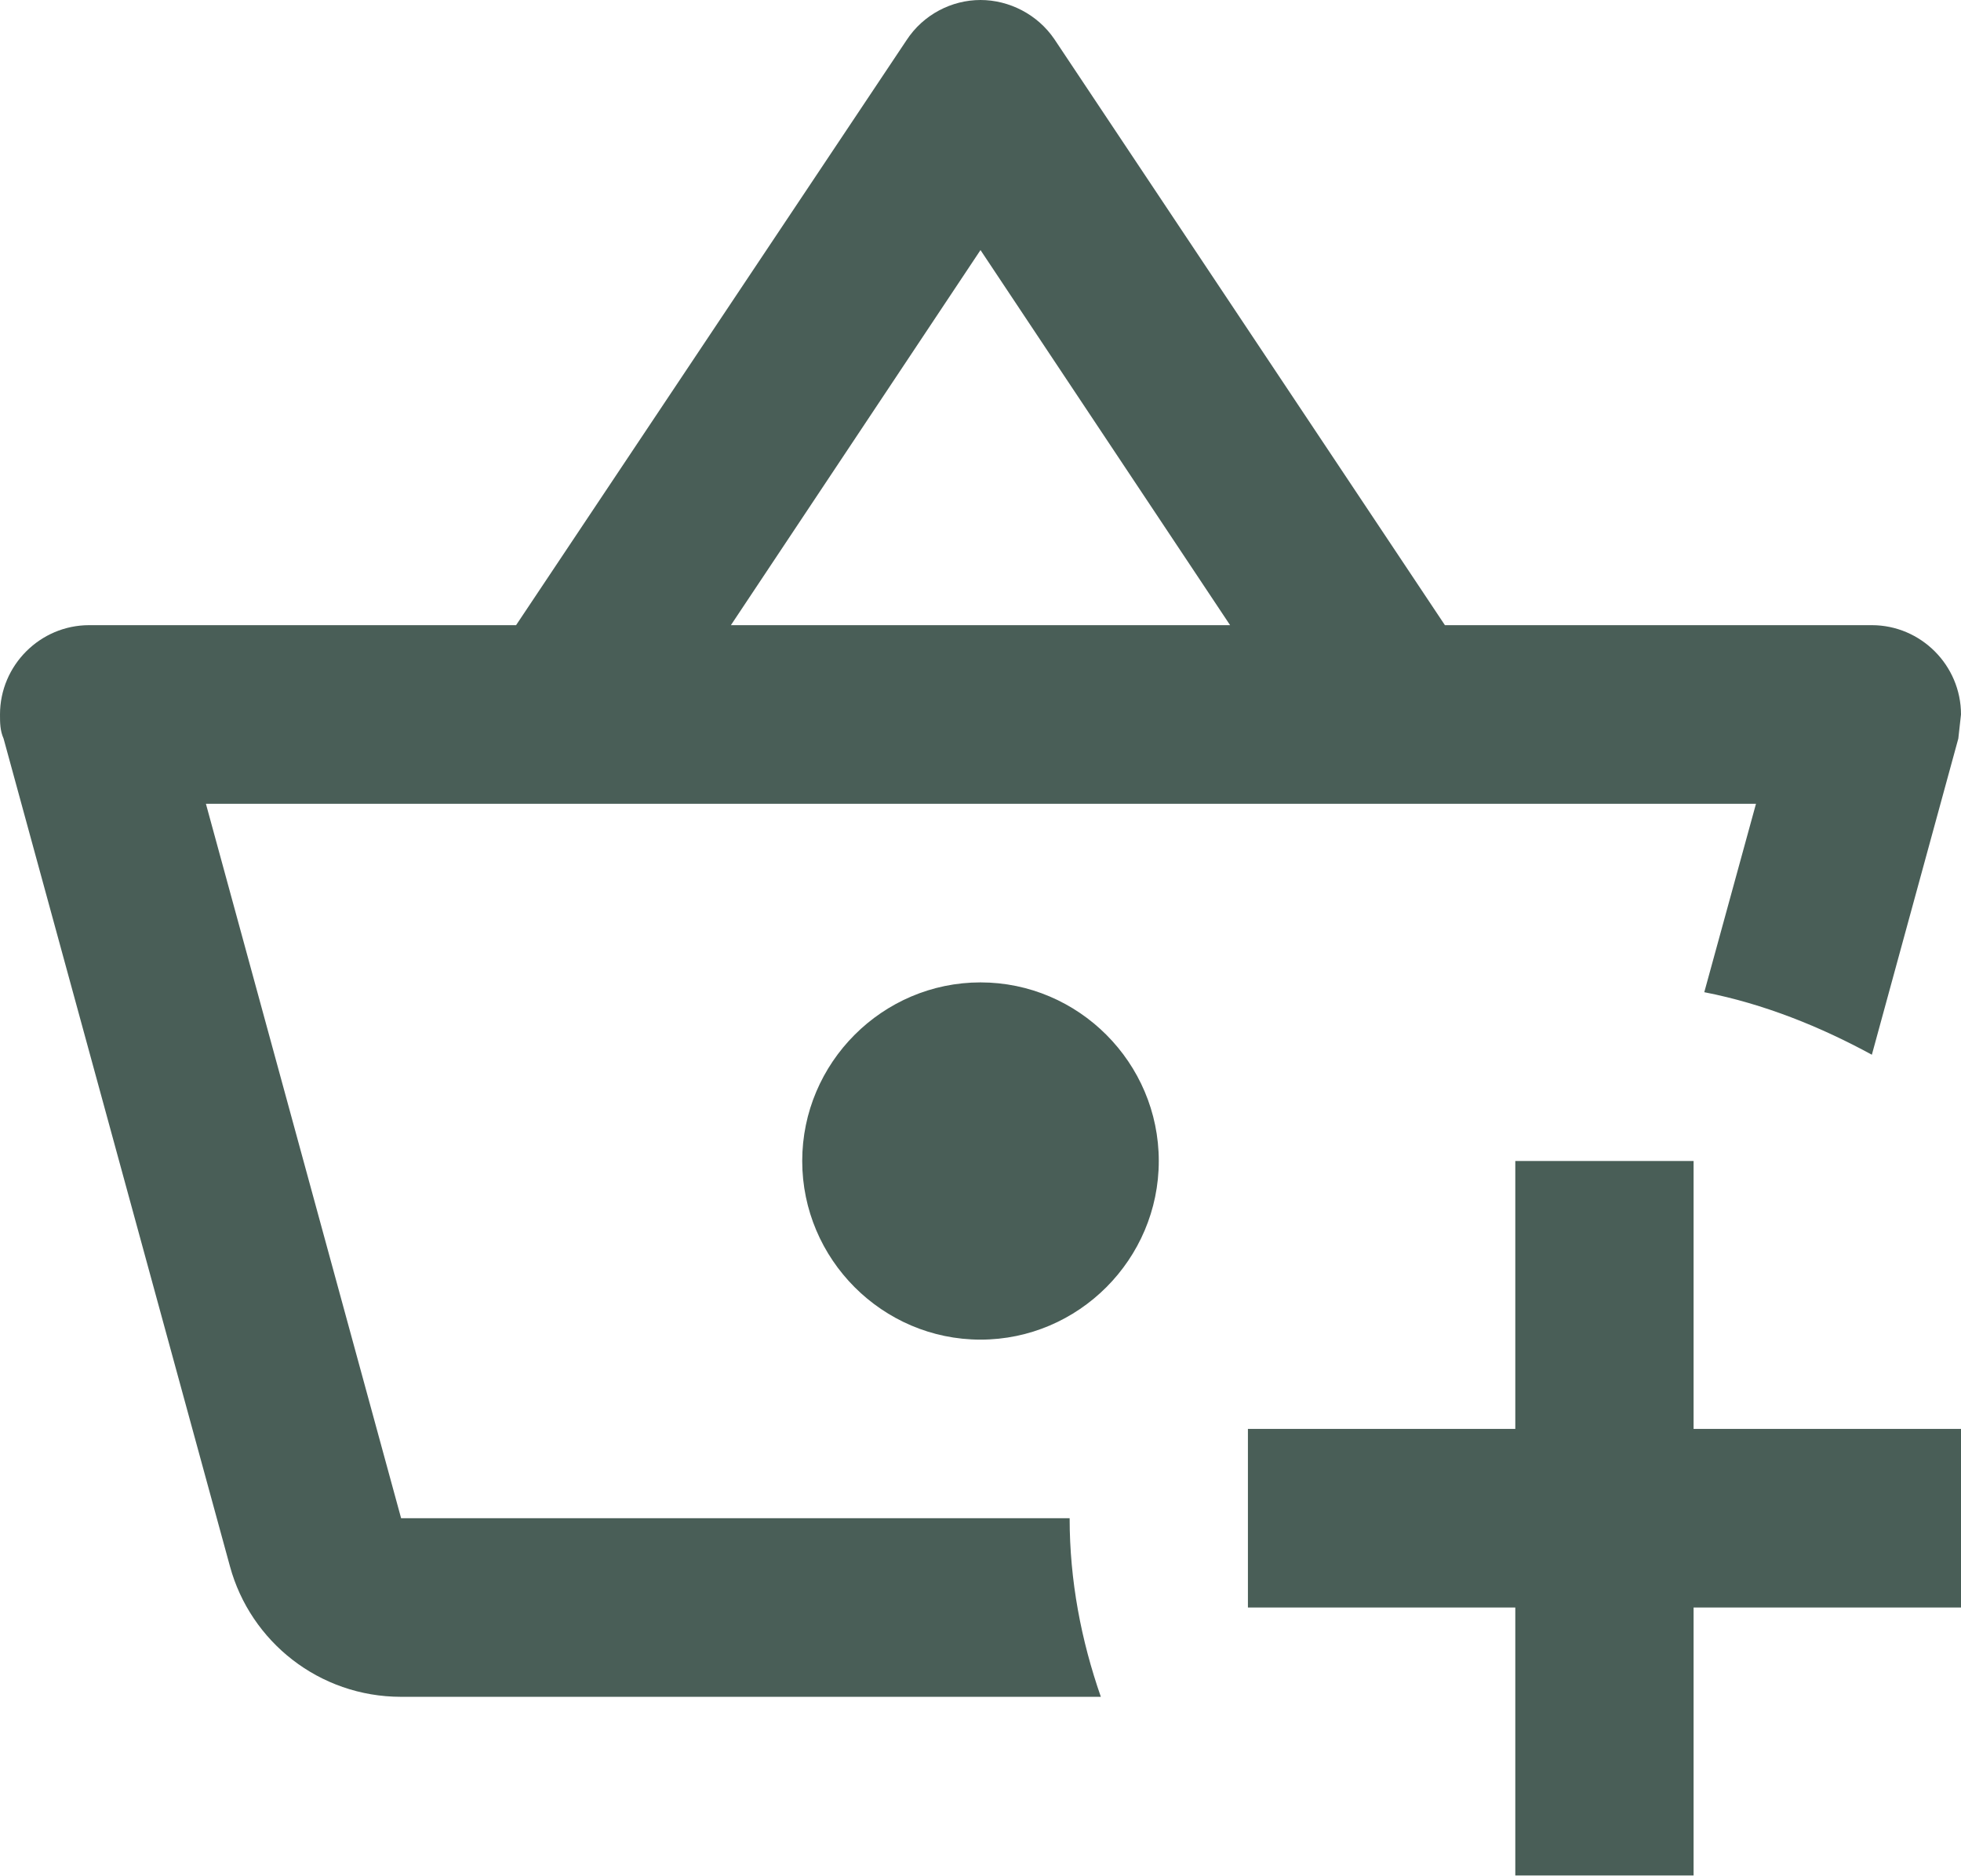
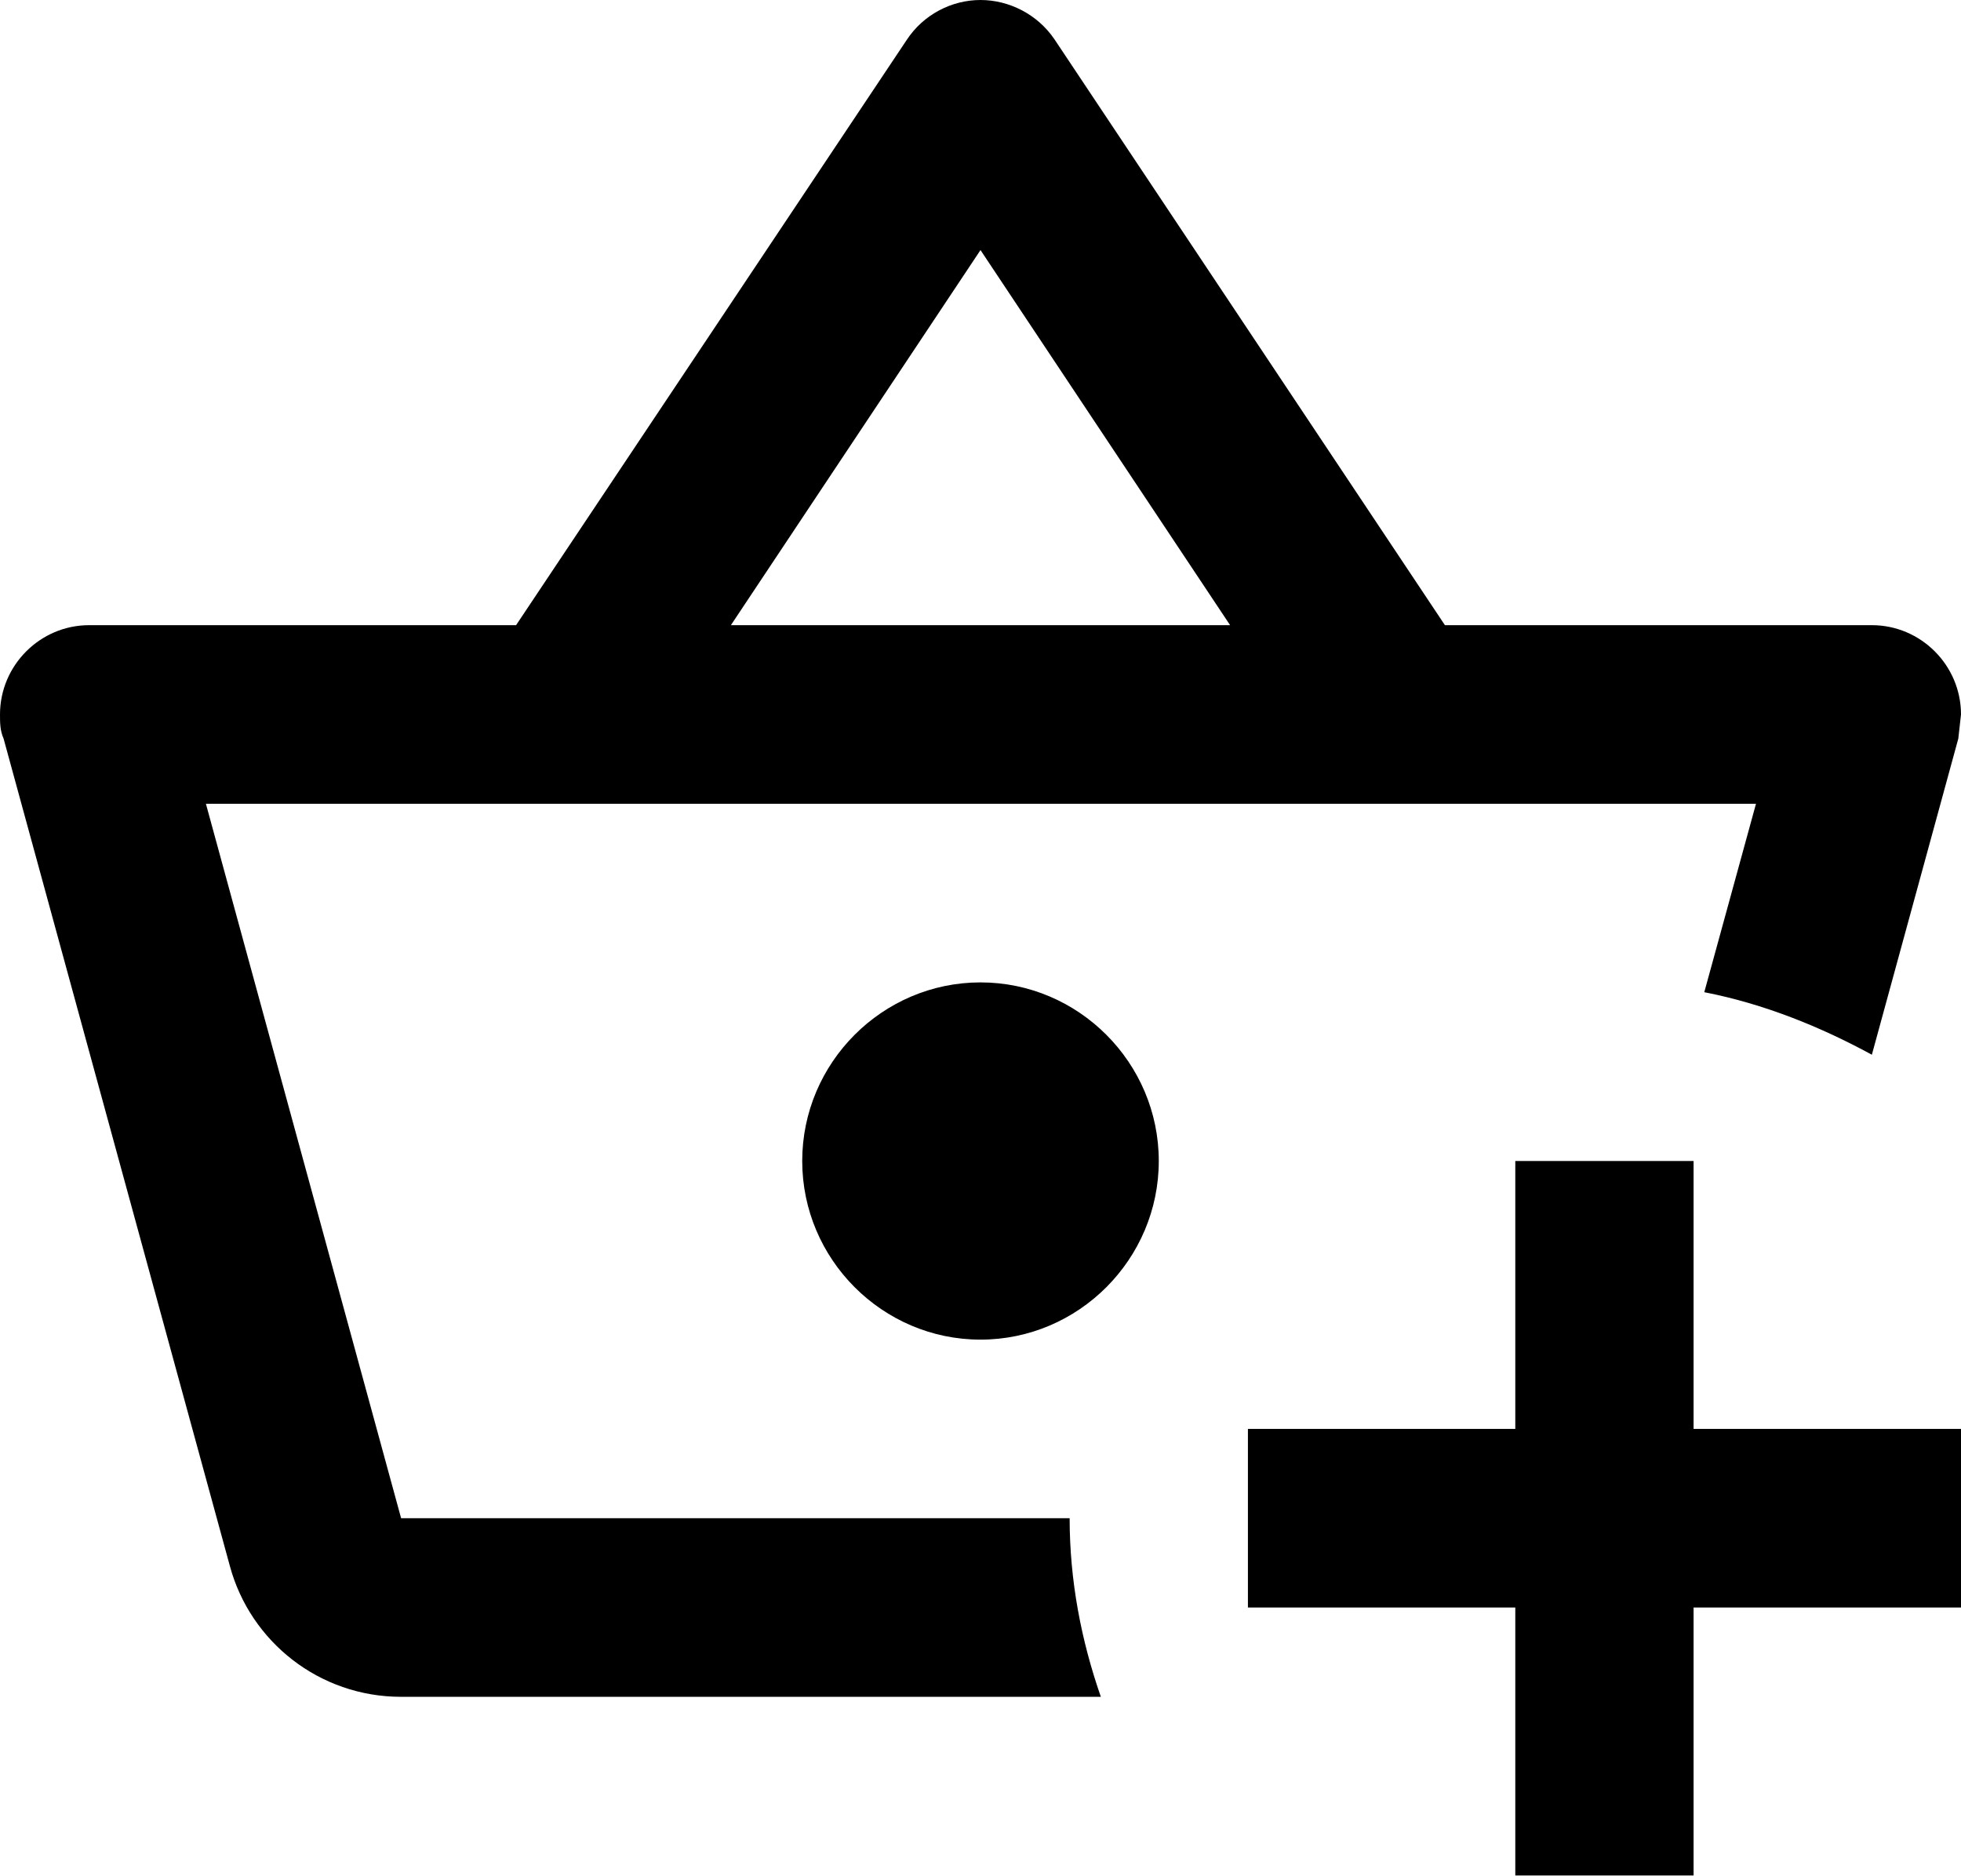
<svg xmlns="http://www.w3.org/2000/svg" width="46" height="44" viewBox="0 0 46 44">
-   <path d="M39.727 27.238V33.524H46V37.714H39.727V44H35.545V37.714H29.273V33.524H35.545V27.238H39.727ZM23 23.048C20.7 23.048 18.818 24.933 18.818 27.238C18.818 29.543 20.7 31.429 23 31.429C25.3 31.429 27.182 29.543 27.182 27.238C27.182 24.933 25.3 23.048 23 23.048ZM25.823 39.809H9.409C7.485 39.809 5.875 38.511 5.395 36.751L0.084 17.328C-7.45058e-08 17.139 0 16.951 0 16.762C0 15.61 0.941 14.667 2.091 14.667H12.106L21.265 0.943C21.662 0.335 22.331 0 23 0C23.669 0 24.338 0.335 24.735 0.922L33.894 14.667H43.909C45.059 14.667 46 15.61 46 16.762L45.937 17.328L43.909 24.745C42.717 24.095 41.379 23.55 39.978 23.278L41.191 18.857H4.83L9.409 35.619H25.091C25.091 37.086 25.363 38.489 25.823 39.809ZM17.145 14.667H28.855L23 5.867L17.145 14.667Z" fill="#495E57" />
+   <path d="M39.727 27.238V33.524H46V37.714H39.727V44H35.545V37.714H29.273V33.524H35.545V27.238H39.727ZM23 23.048C20.7 23.048 18.818 24.933 18.818 27.238C18.818 29.543 20.7 31.429 23 31.429C25.3 31.429 27.182 29.543 27.182 27.238C27.182 24.933 25.3 23.048 23 23.048ZM25.823 39.809H9.409C7.485 39.809 5.875 38.511 5.395 36.751L0.084 17.328C-7.45058e-08 17.139 0 16.951 0 16.762C0 15.61 0.941 14.667 2.091 14.667H12.106L21.265 0.943C21.662 0.335 22.331 0 23 0C23.669 0 24.338 0.335 24.735 0.922L33.894 14.667H43.909C45.059 14.667 46 15.61 46 16.762L45.937 17.328L43.909 24.745C42.717 24.095 41.379 23.55 39.978 23.278L41.191 18.857H4.83L9.409 35.619H25.091C25.091 37.086 25.363 38.489 25.823 39.809ZM17.145 14.667H28.855L23 5.867L17.145 14.667Z" />
</svg>
